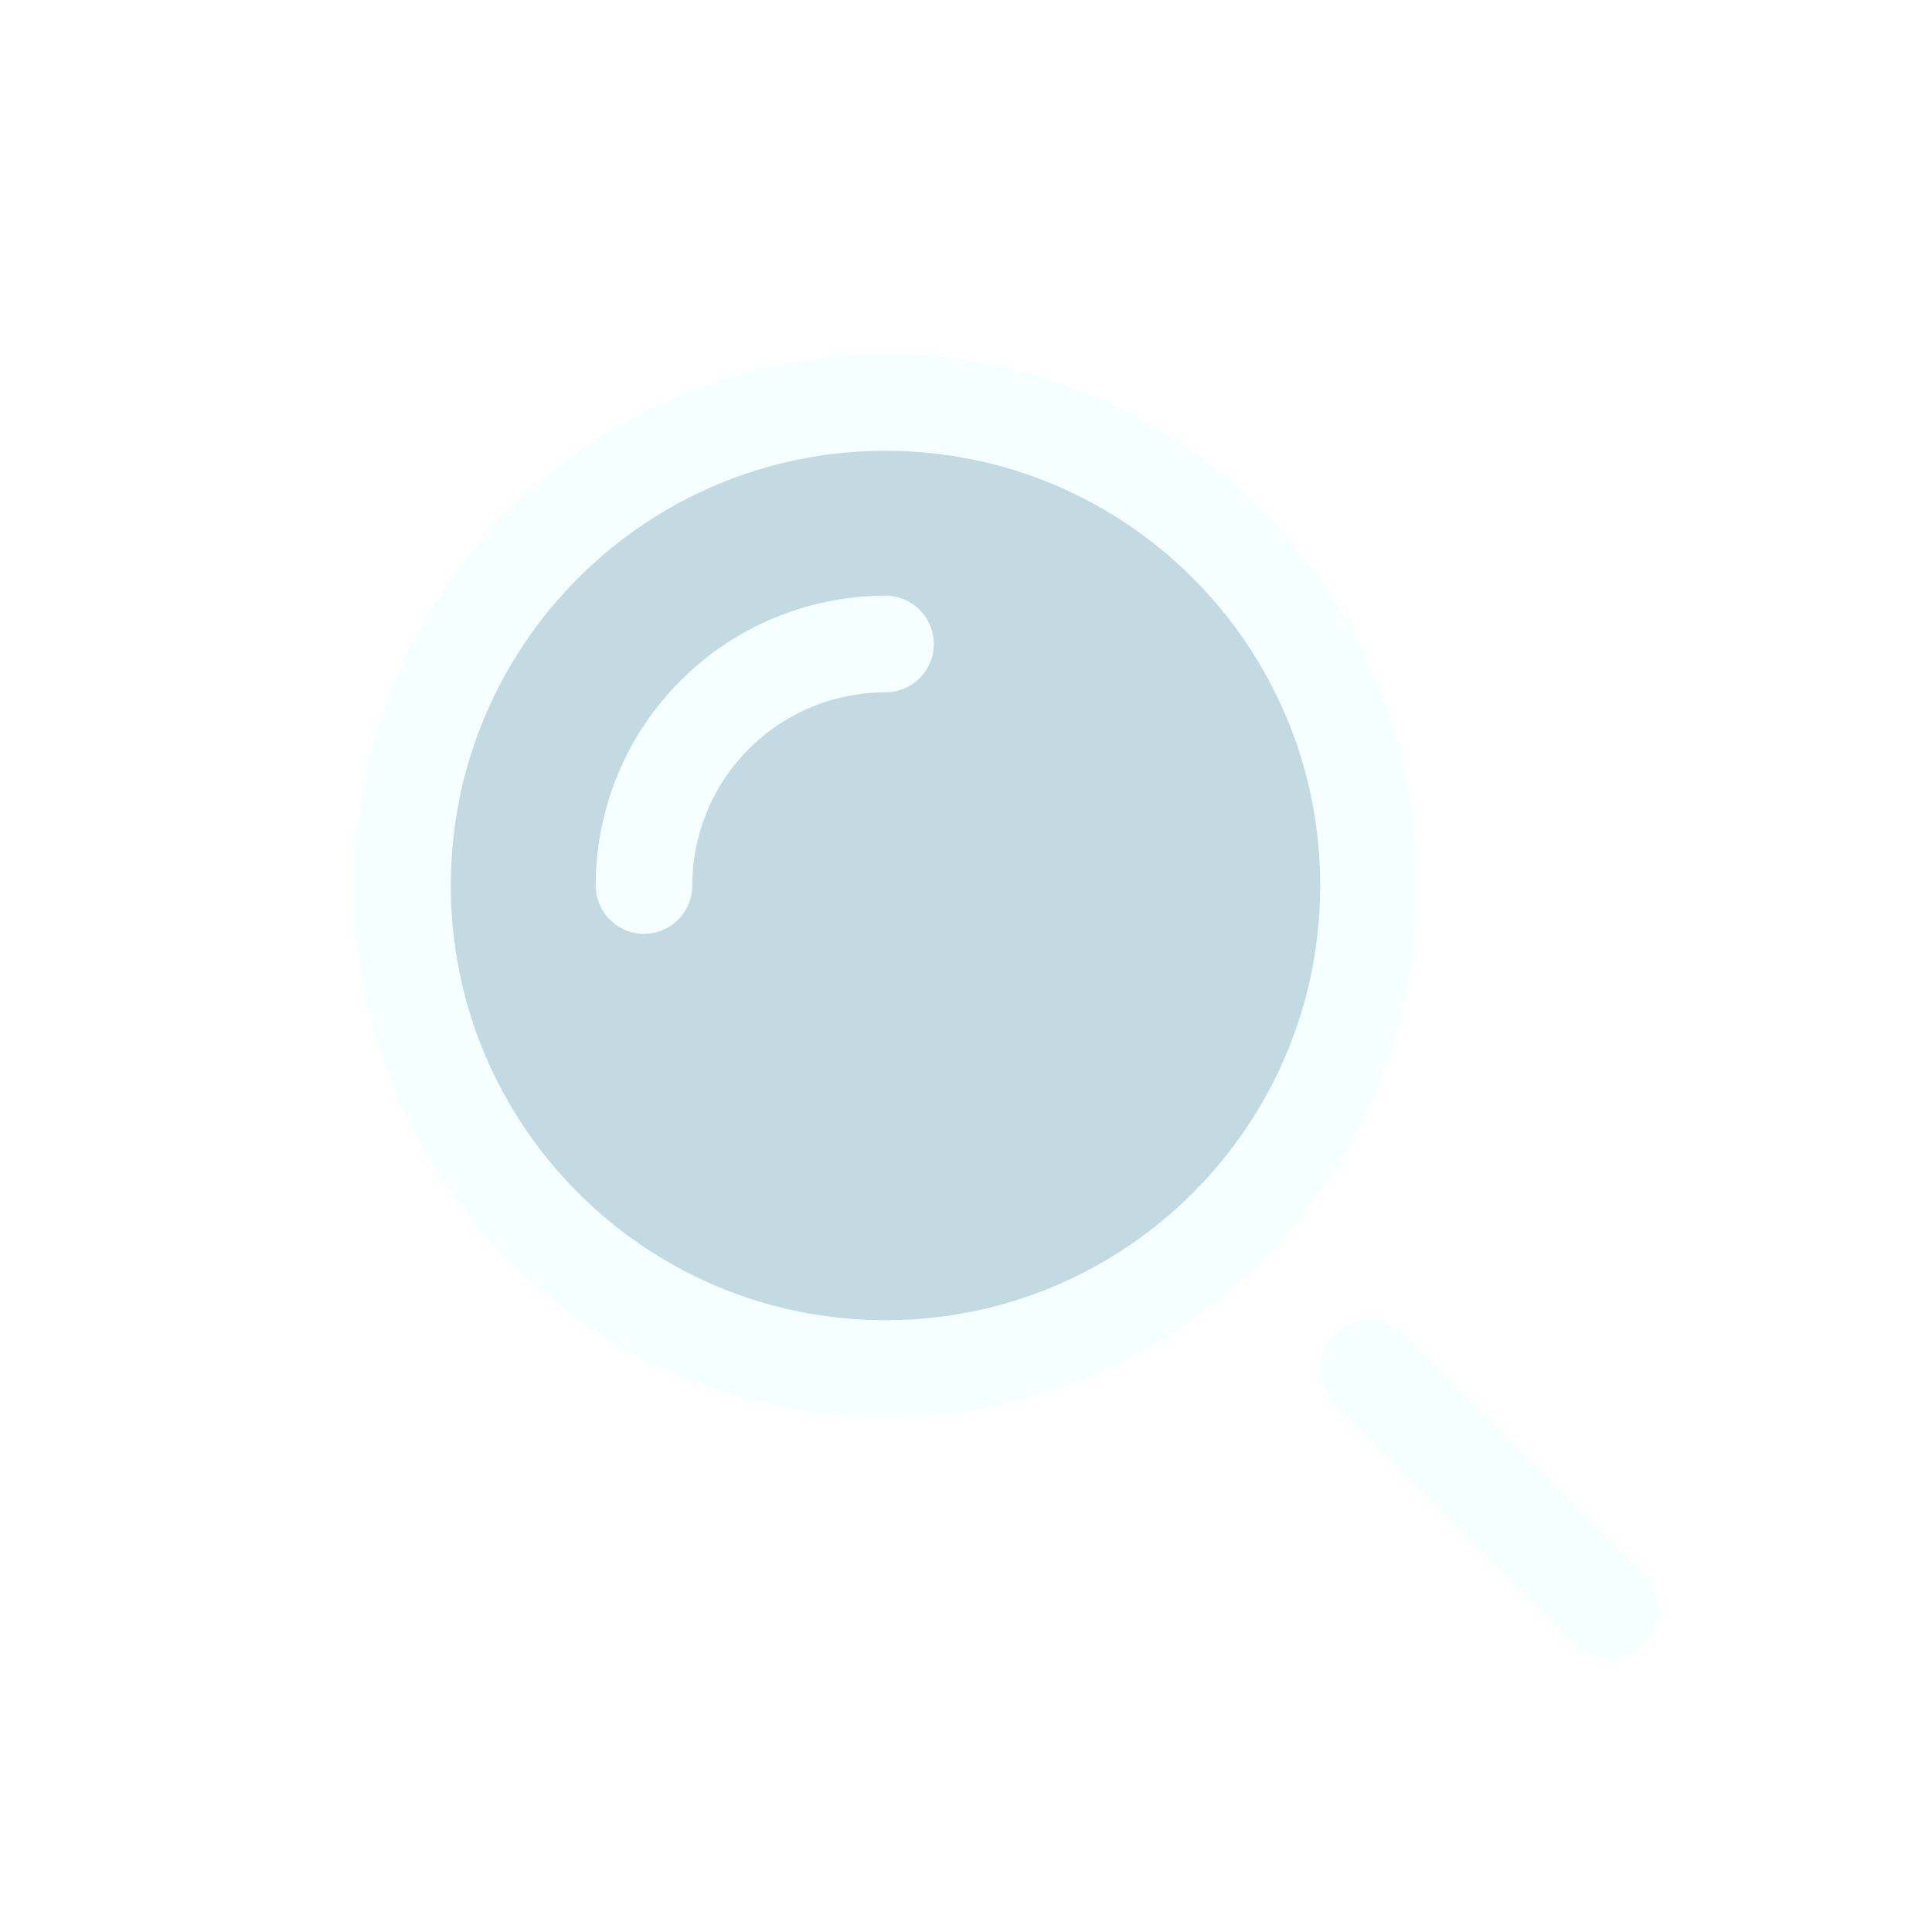
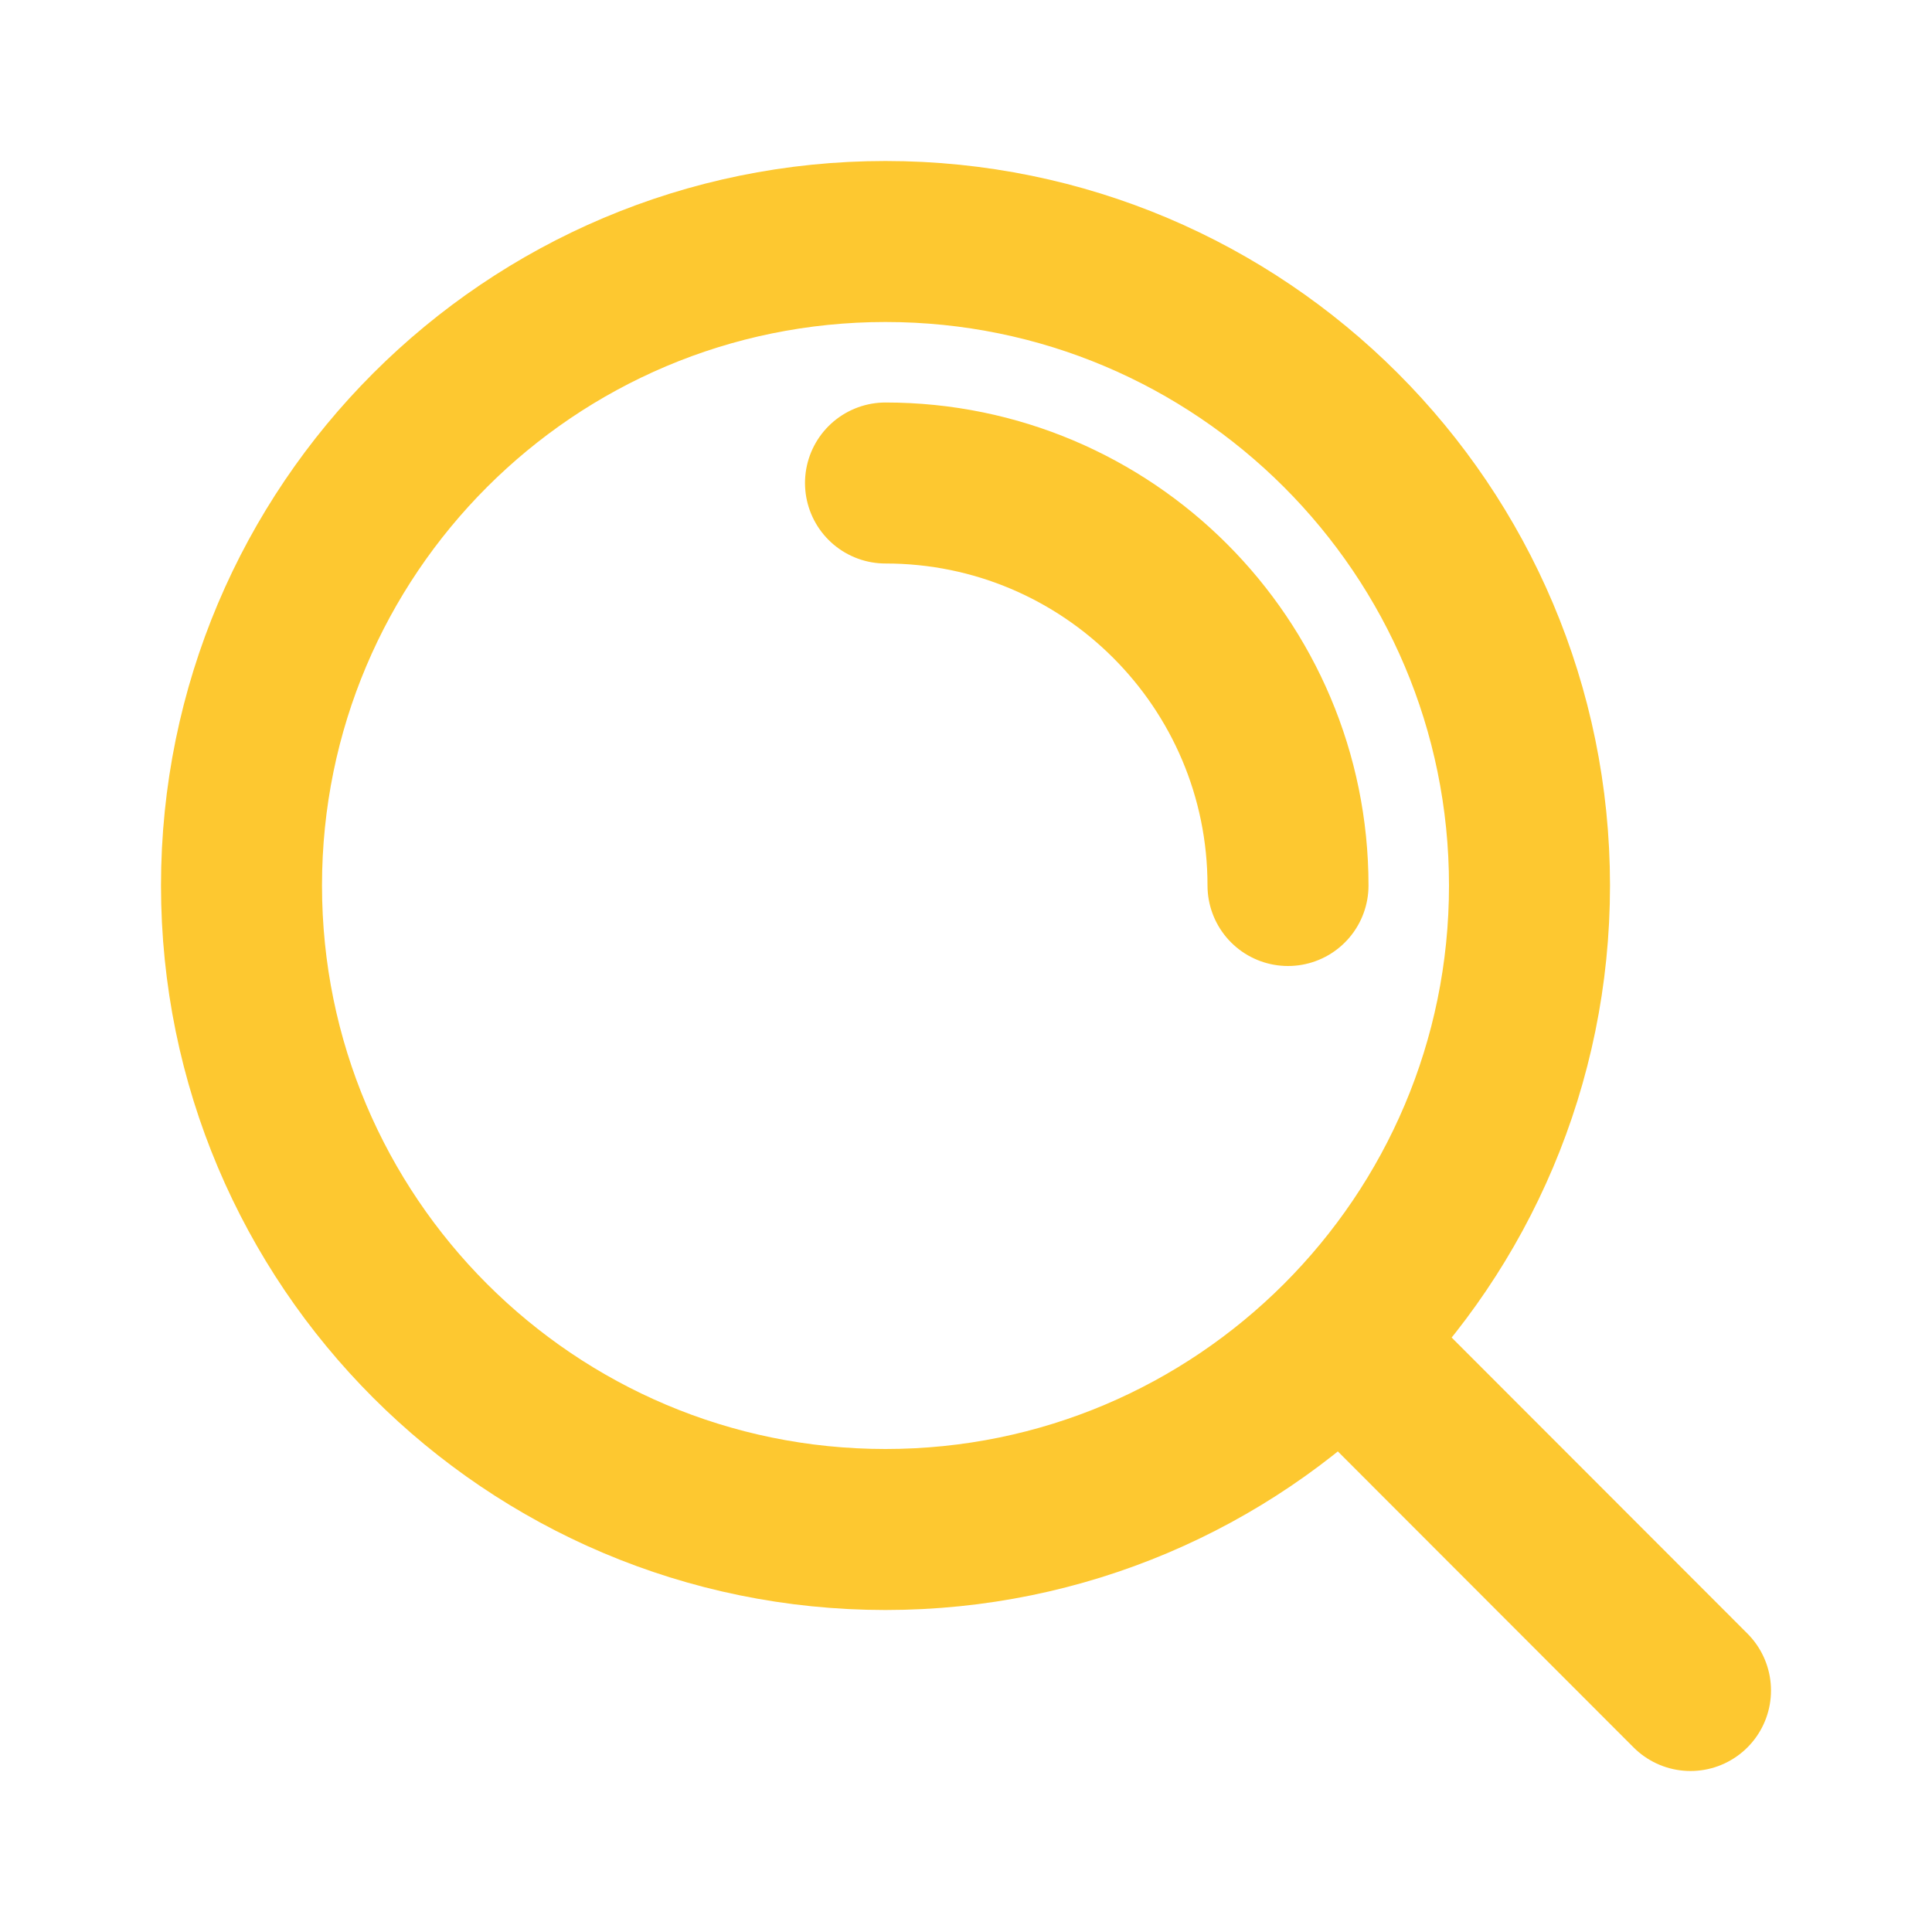
<svg xmlns="http://www.w3.org/2000/svg" width="800px" height="800px" viewBox="0 0 24 24" fill="none">
  <g id="SVGRepo_bgCarrier" stroke-width="0" />
  <g id="SVGRepo_tracerCarrier" stroke-linecap="round" stroke-linejoin="round" />
  <g id="SVGRepo_iconCarrier">
-     <circle cx="11" cy="11" r="6" fill="#076585" fill-opacity="0.24" stroke="#f5ffff" stroke-width="1.2" />
-     <path d="M11 8C10.606 8 10.216 8.078 9.852 8.228C9.488 8.379 9.157 8.6 8.879 8.879C8.6 9.157 8.379 9.488 8.228 9.852C8.078 10.216 8 10.606 8 11" stroke="#f5ffff" stroke-width="1.2" stroke-linecap="round" />
-     <path d="M20 20L17 17" stroke="#f5ffff" stroke-width="1.2" stroke-linecap="round" />
+     <path d="M11 6C13.761 6 16 8.239 16 11M16.659 16.655L21 21M19 11C19 15.418 15.418 19 11 19C6.582 19 3 15.418 3 11C3 6.582 6.582 3 11 3C15.418 3 19 6.582 19 11Z" stroke="#FDC830" stroke-width="2" stroke-linecap="round" stroke-linejoin="round" />
  </g>
</svg>
